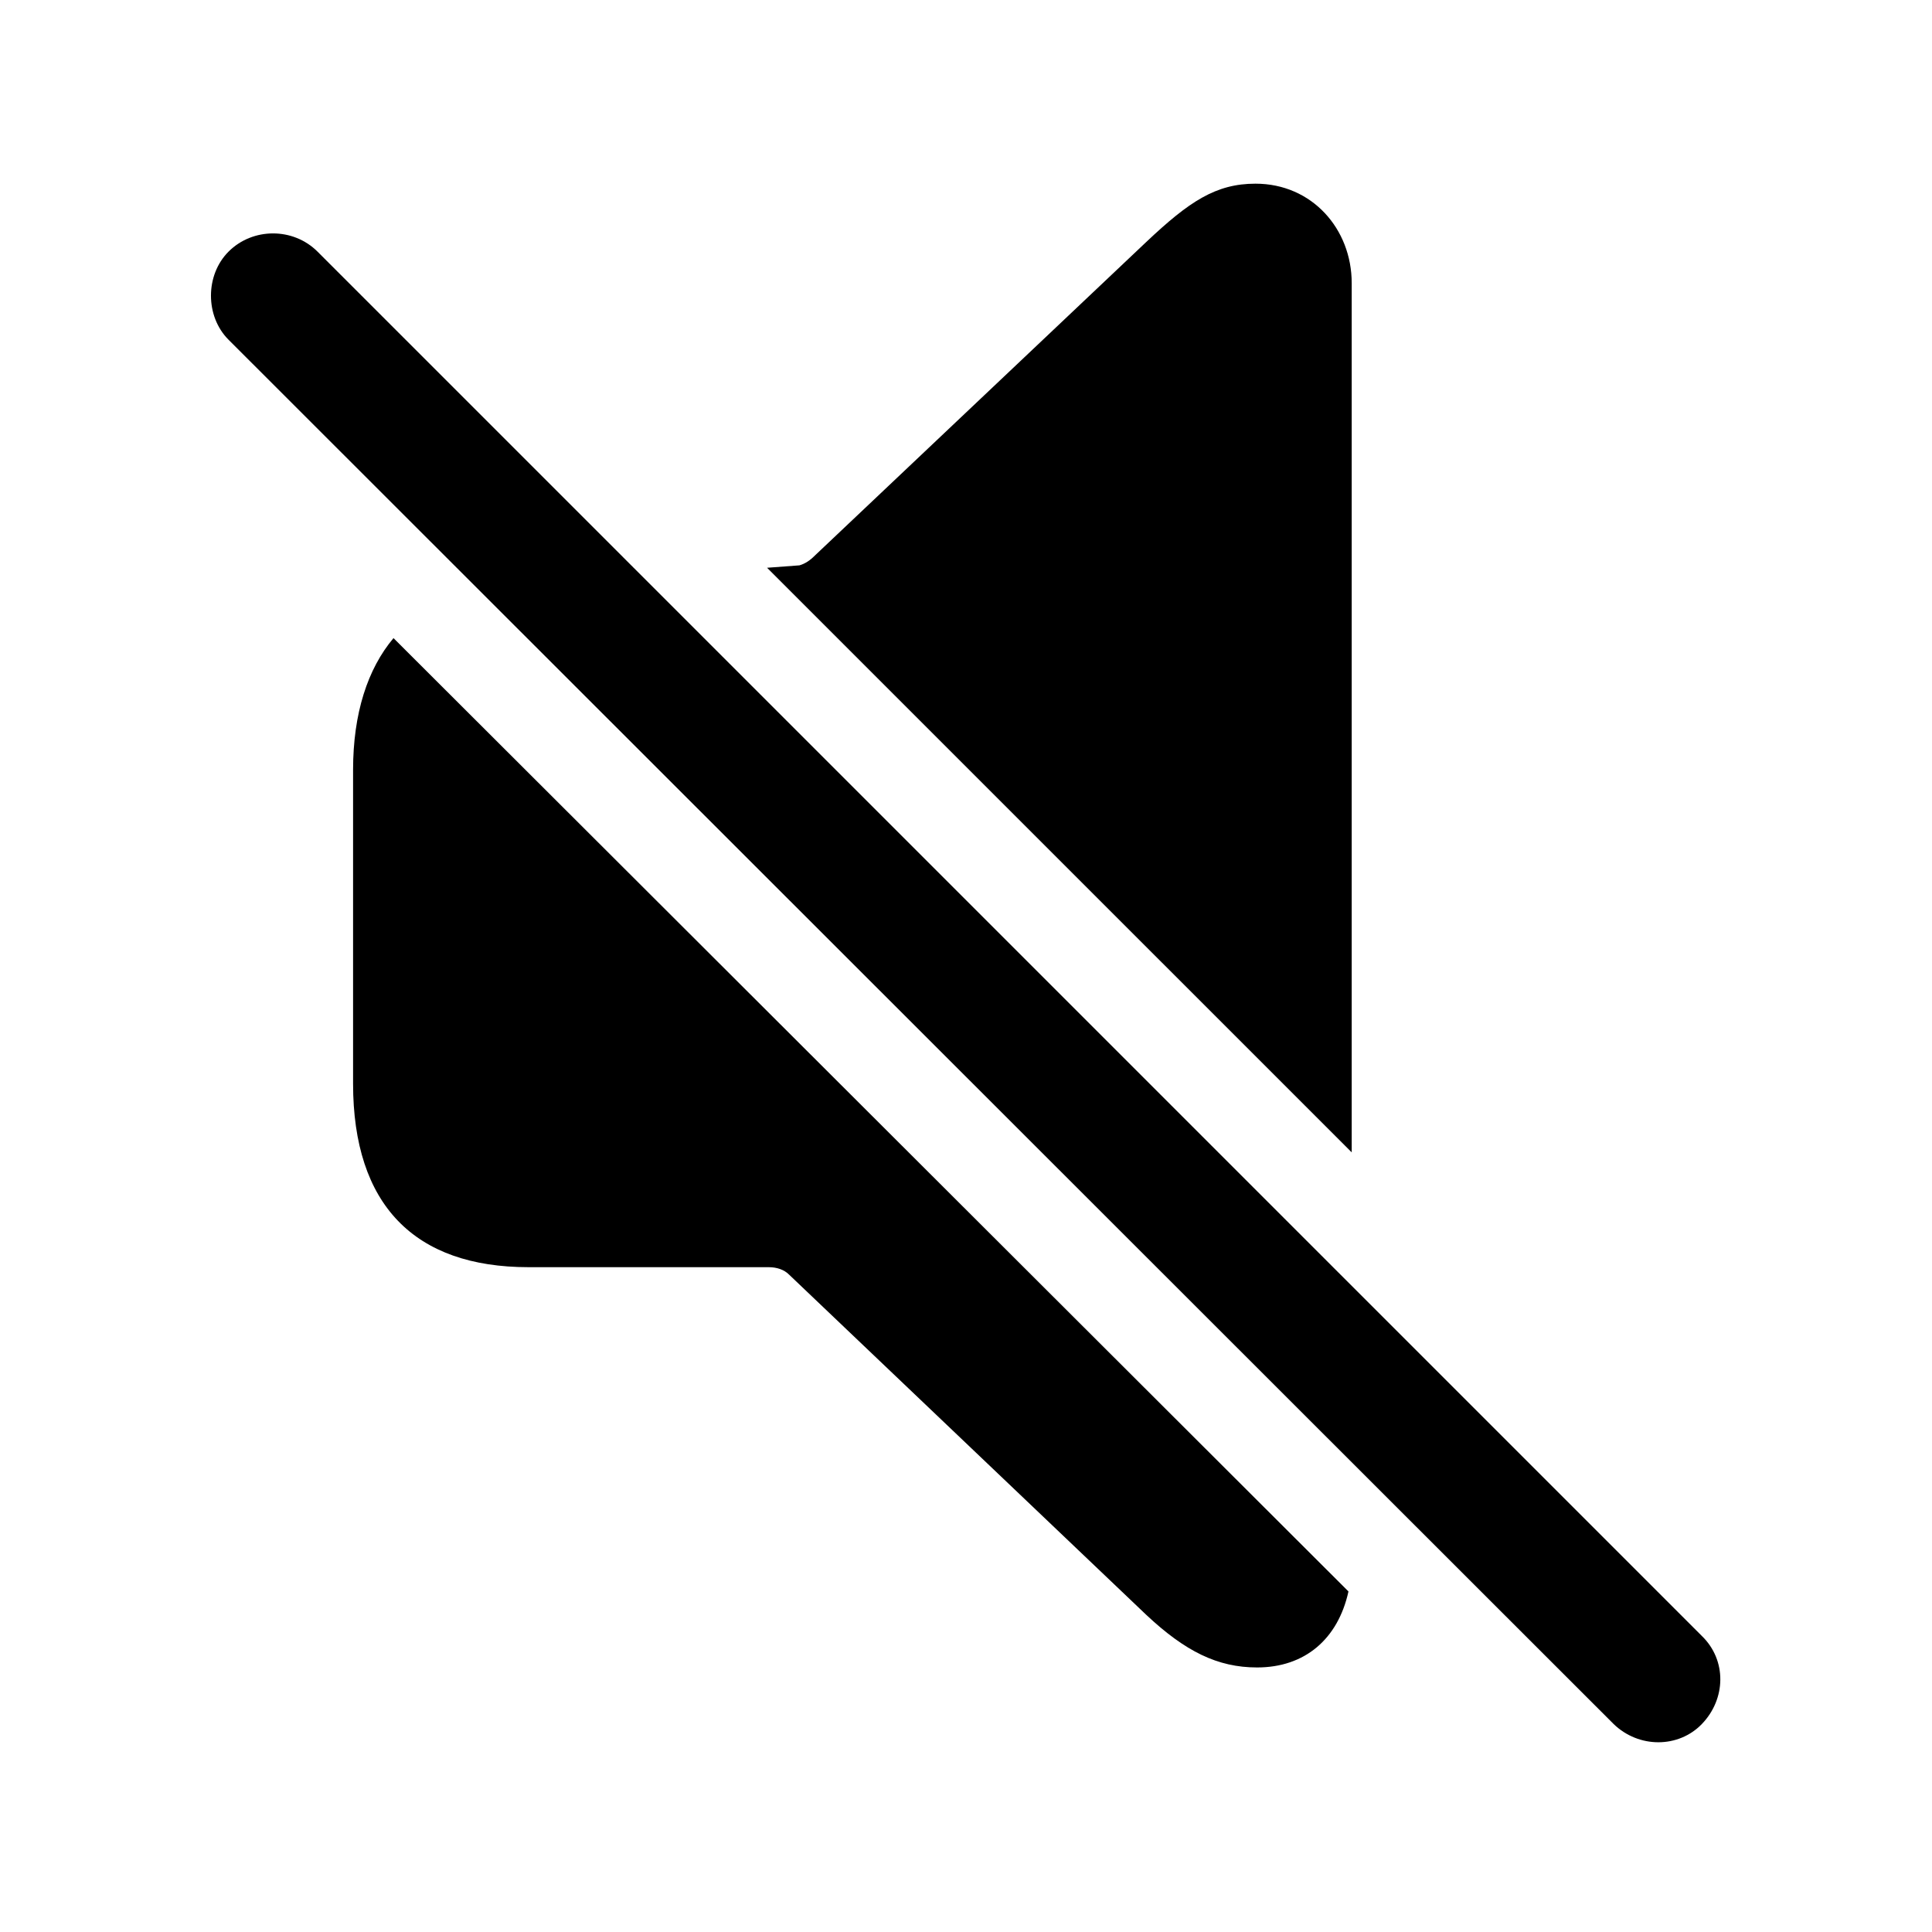
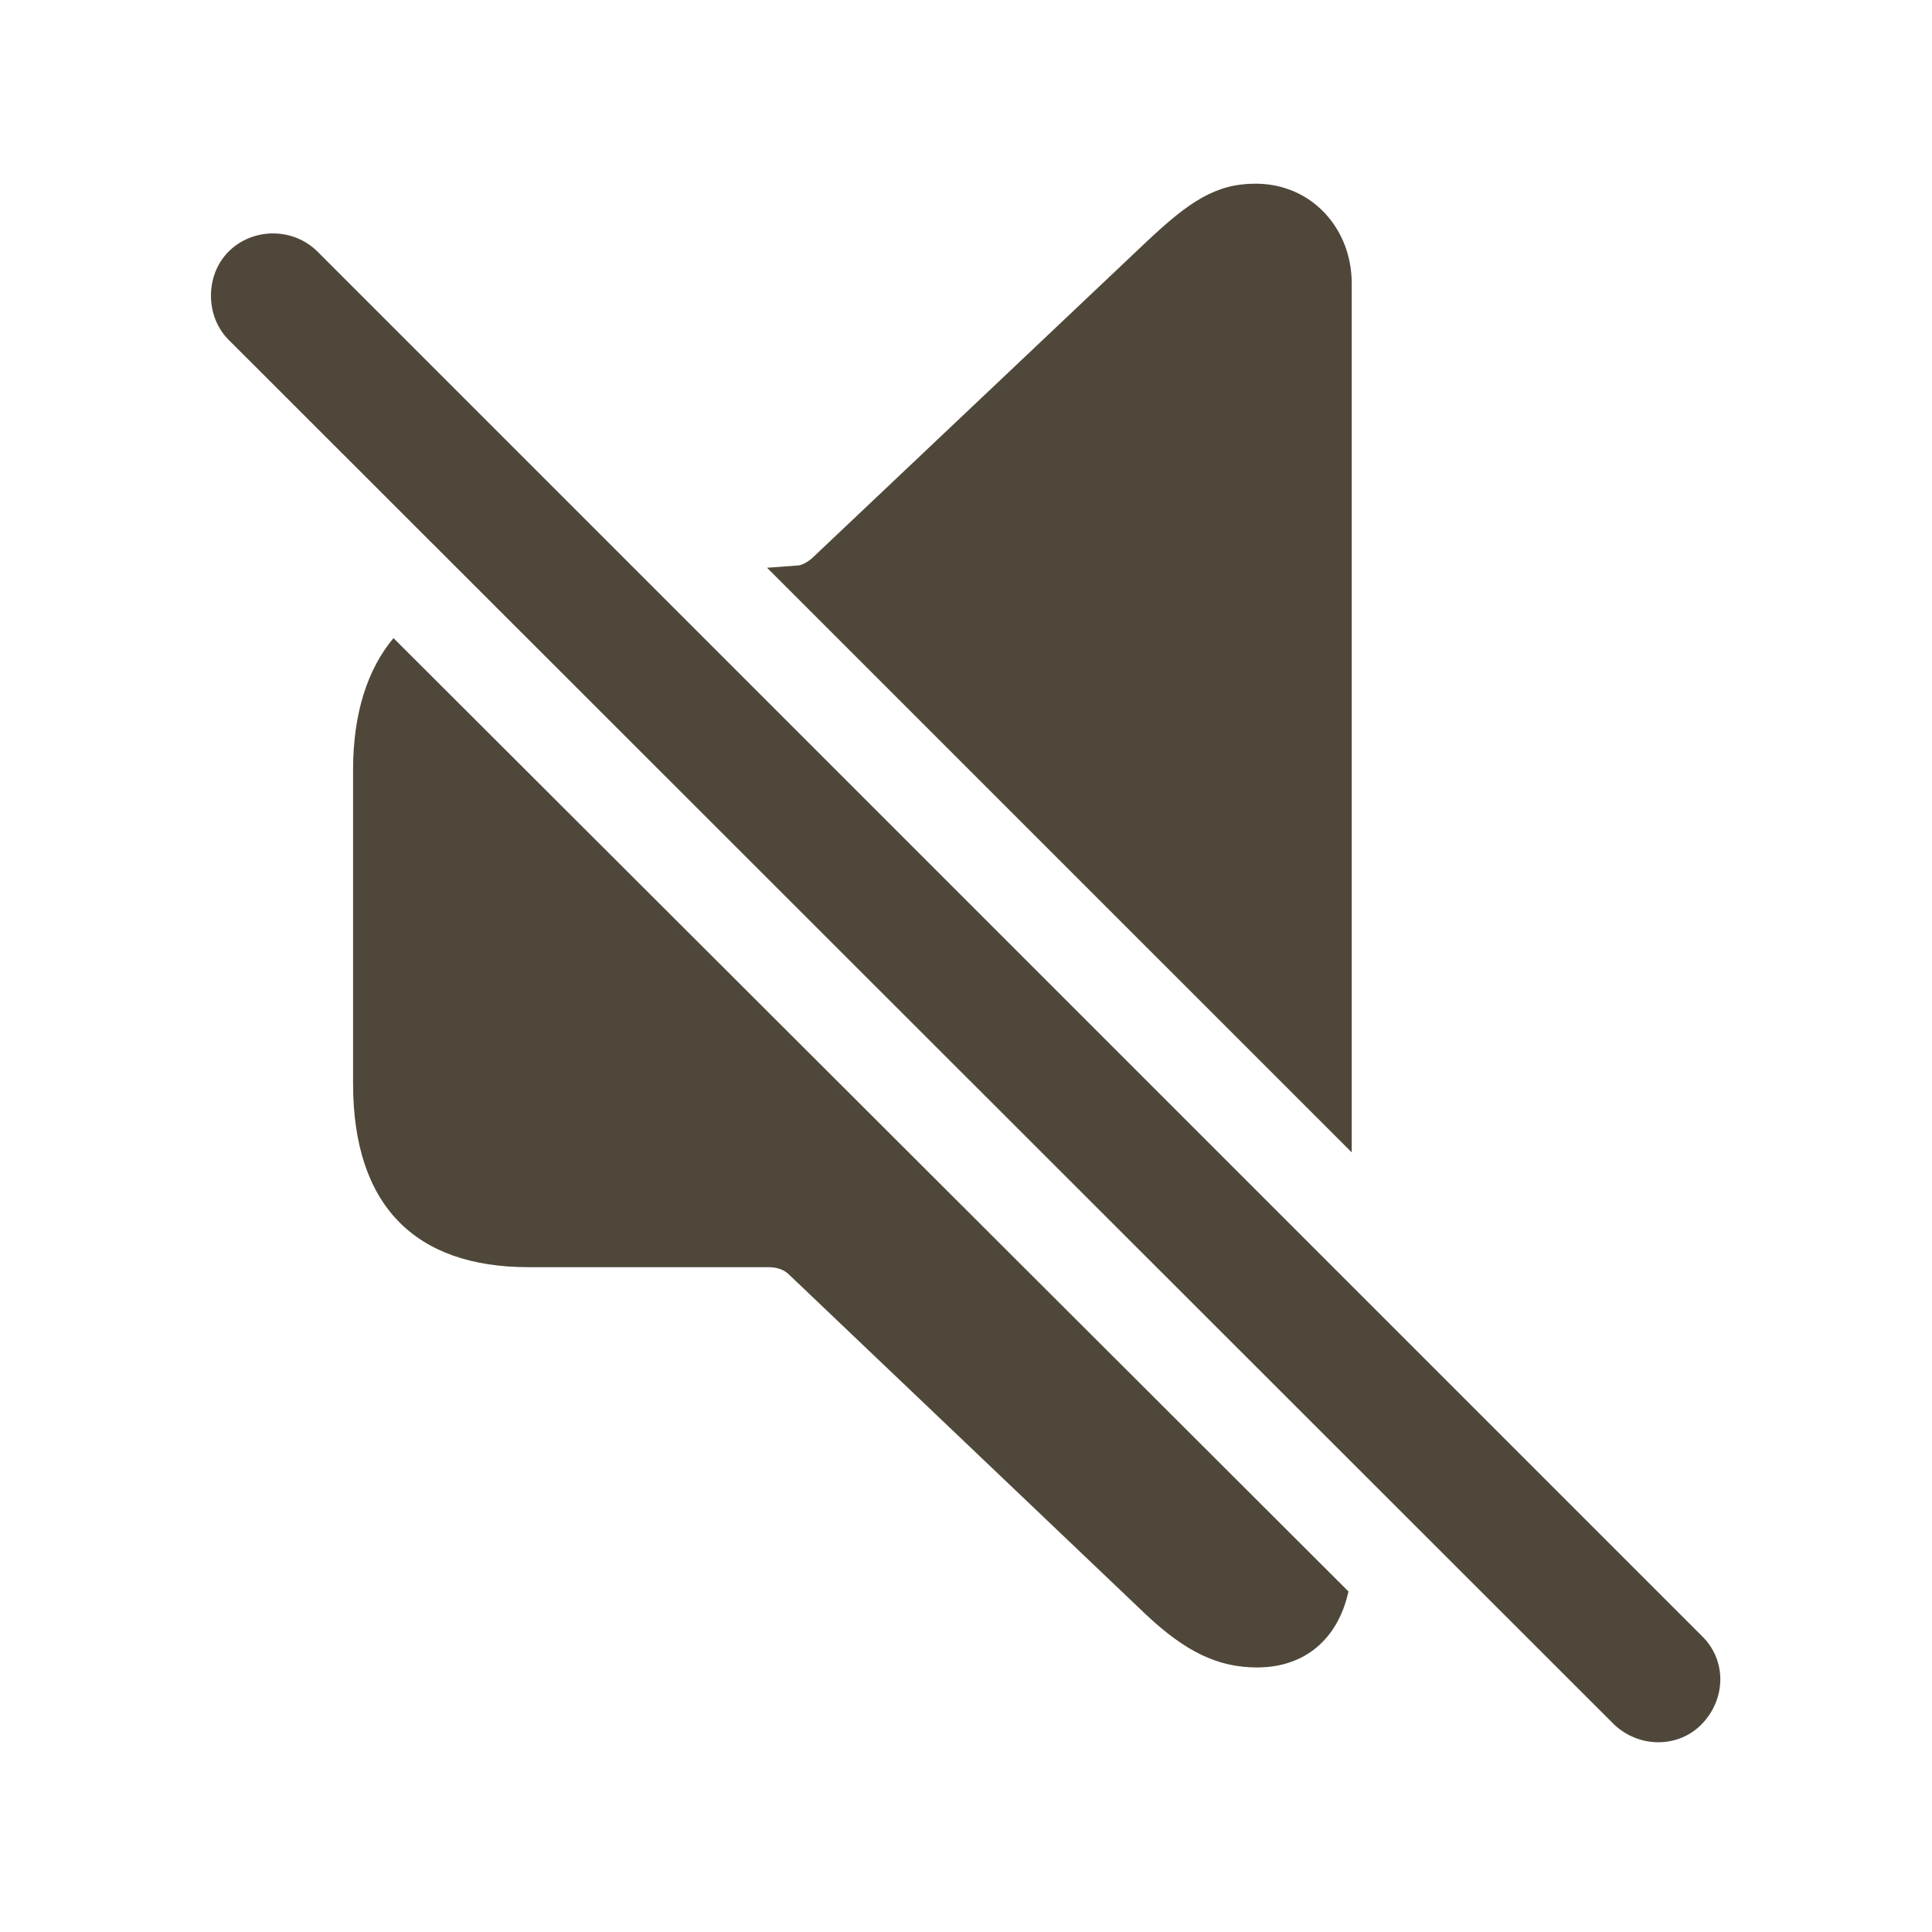
- <svg xmlns="http://www.w3.org/2000/svg" fill="#000000" width="120px" height="120px" viewBox="0 0 56 56">
+ <svg fill="#4F483A" width="120px" height="120px" viewBox="0 0 56 56">
  <path d="M 39.18 33.402 L 39.18 8.207 C 39.18 6.637 38.031 5.324 36.391 5.324 C 35.242 5.324 34.469 5.84 33.227 7.012 L 23.617 16.105 C 23.477 16.246 23.336 16.34 23.172 16.387 L 22.234 16.457 Z M 46.773 49.973 C 47.5 50.676 48.648 50.676 49.328 49.973 C 50.031 49.246 50.055 48.121 49.328 47.418 L 9.203 7.293 C 8.5 6.59 7.328 6.59 6.625 7.293 C 5.945 7.973 5.945 9.168 6.625 9.848 Z M 36.437 48.332 C 37.82 48.332 38.781 47.512 39.086 46.129 L 11.406 18.496 C 10.656 19.387 10.234 20.676 10.234 22.316 L 10.234 31.41 C 10.234 34.926 12.015 36.73 15.32 36.73 L 22.281 36.73 C 22.515 36.73 22.727 36.801 22.867 36.941 L 33.227 46.809 C 34.352 47.863 35.289 48.332 36.437 48.332 Z" />
</svg>
